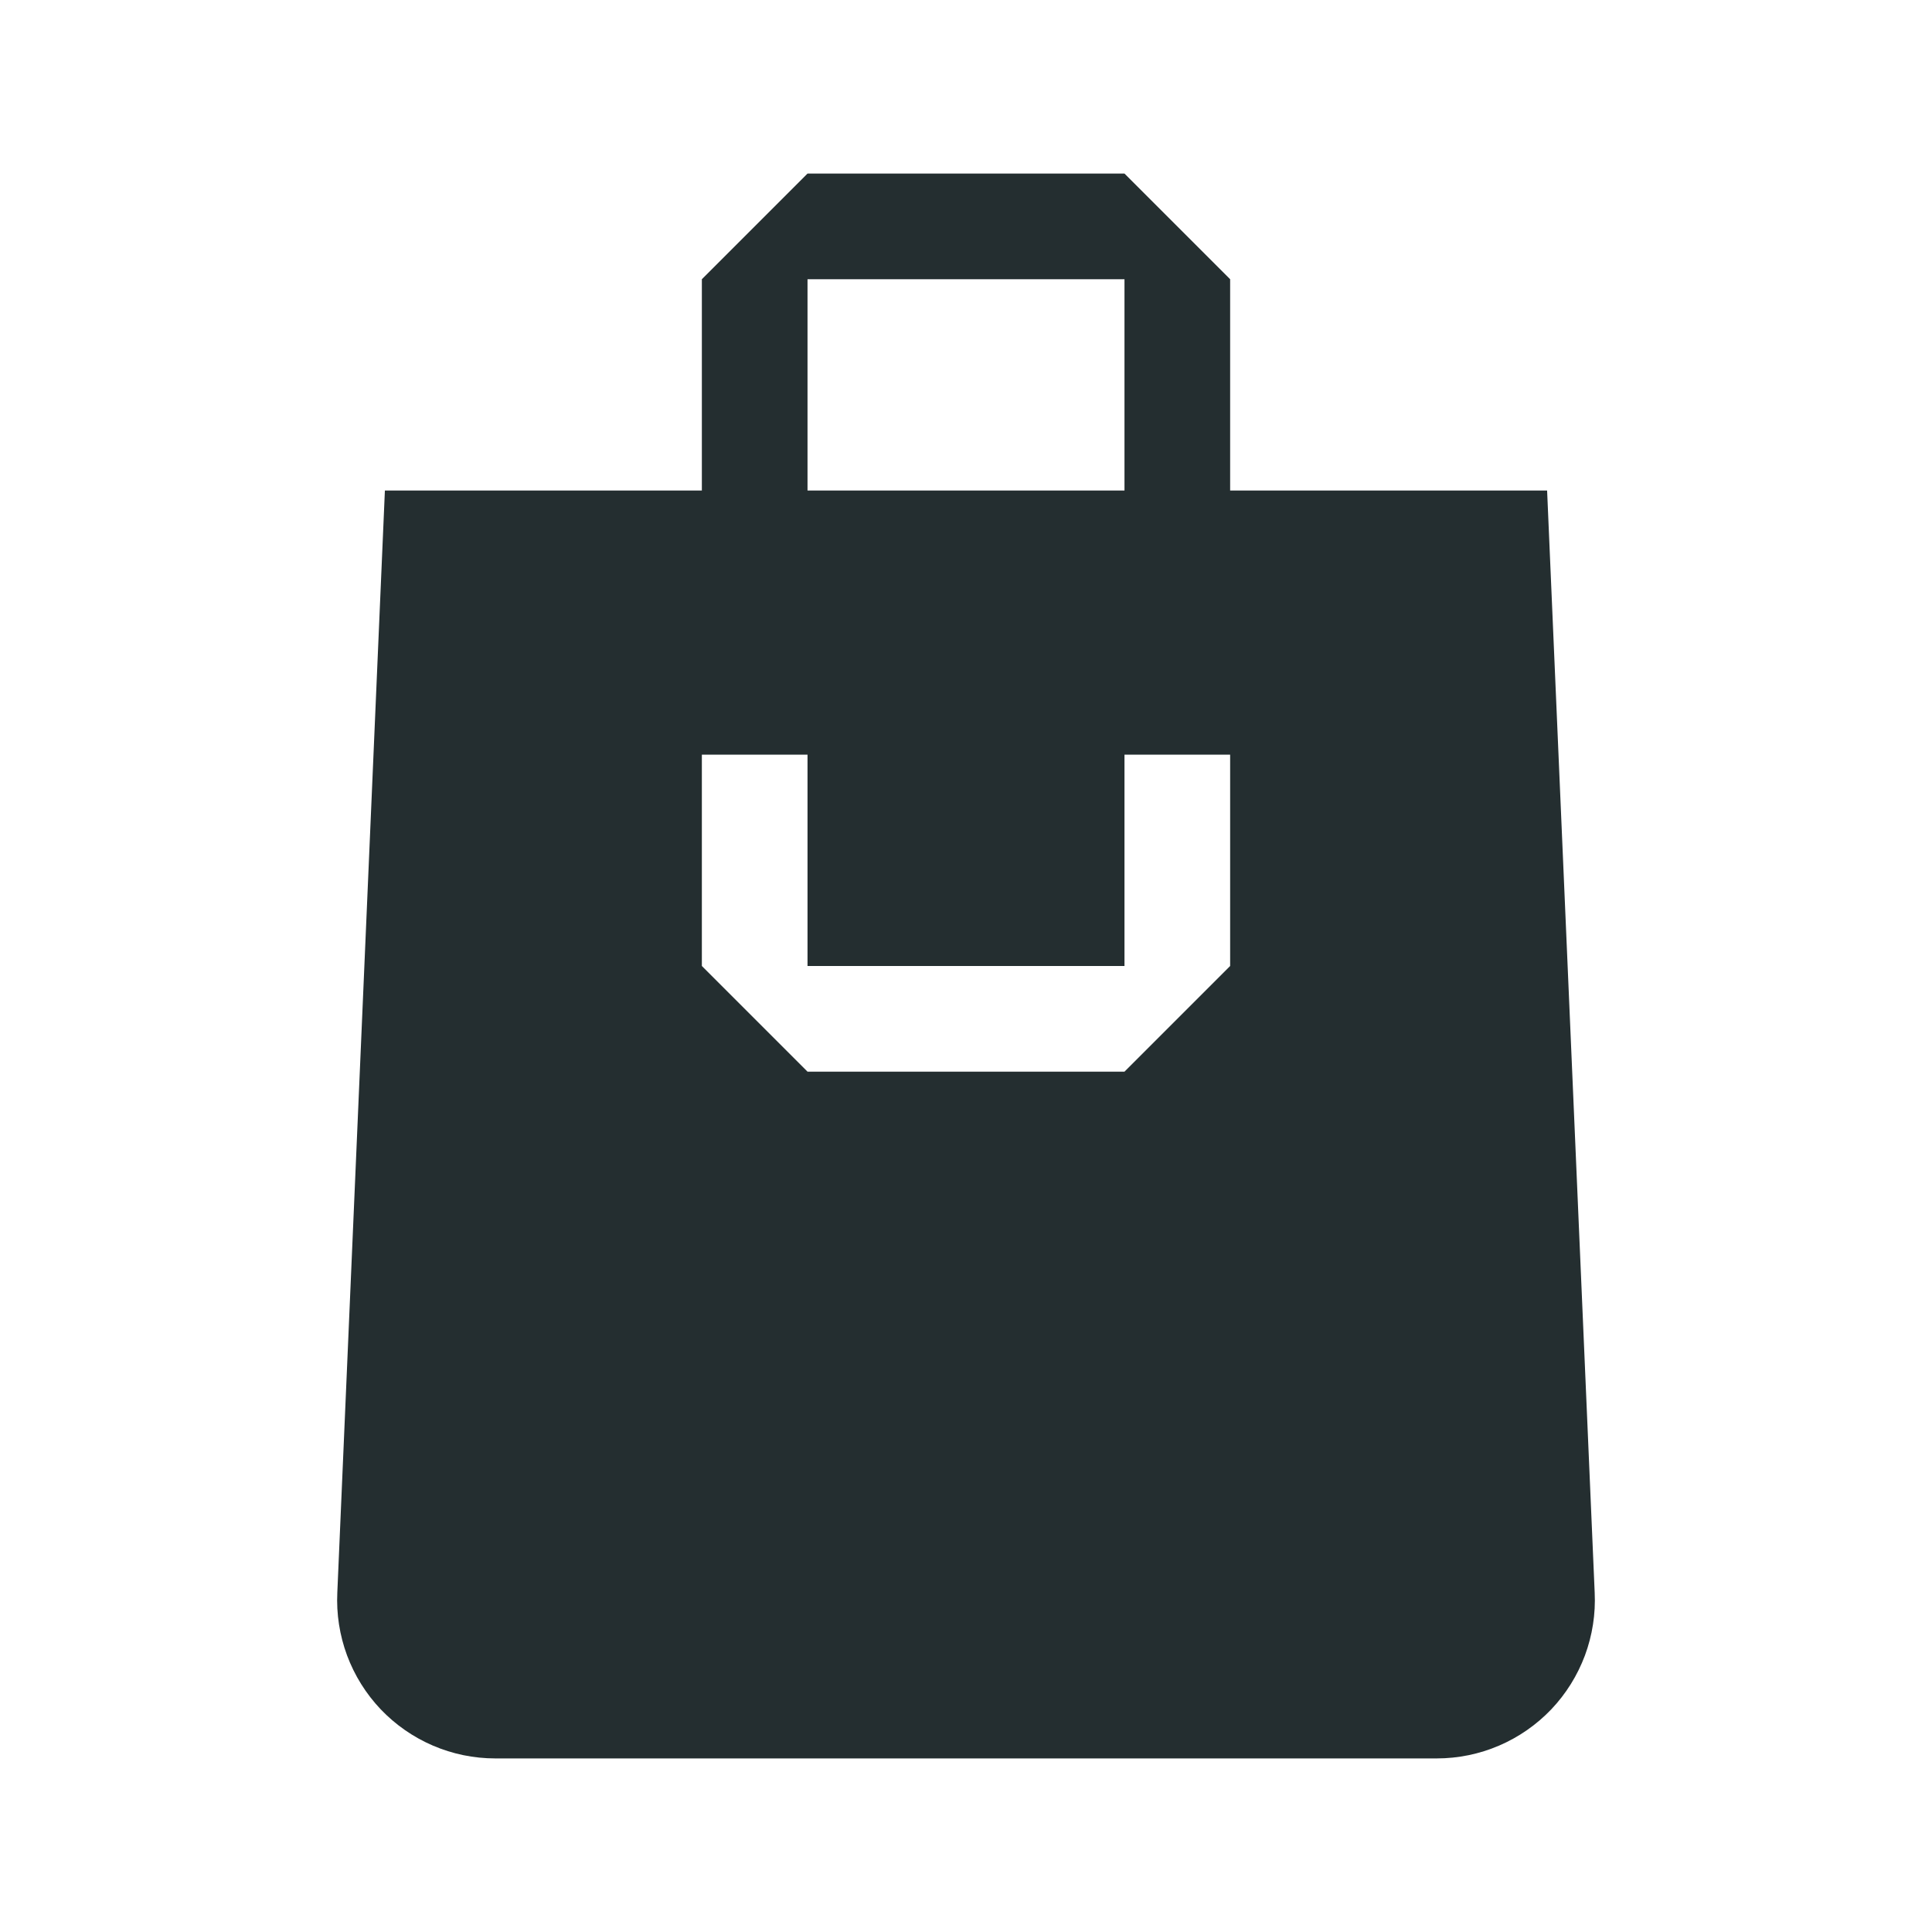
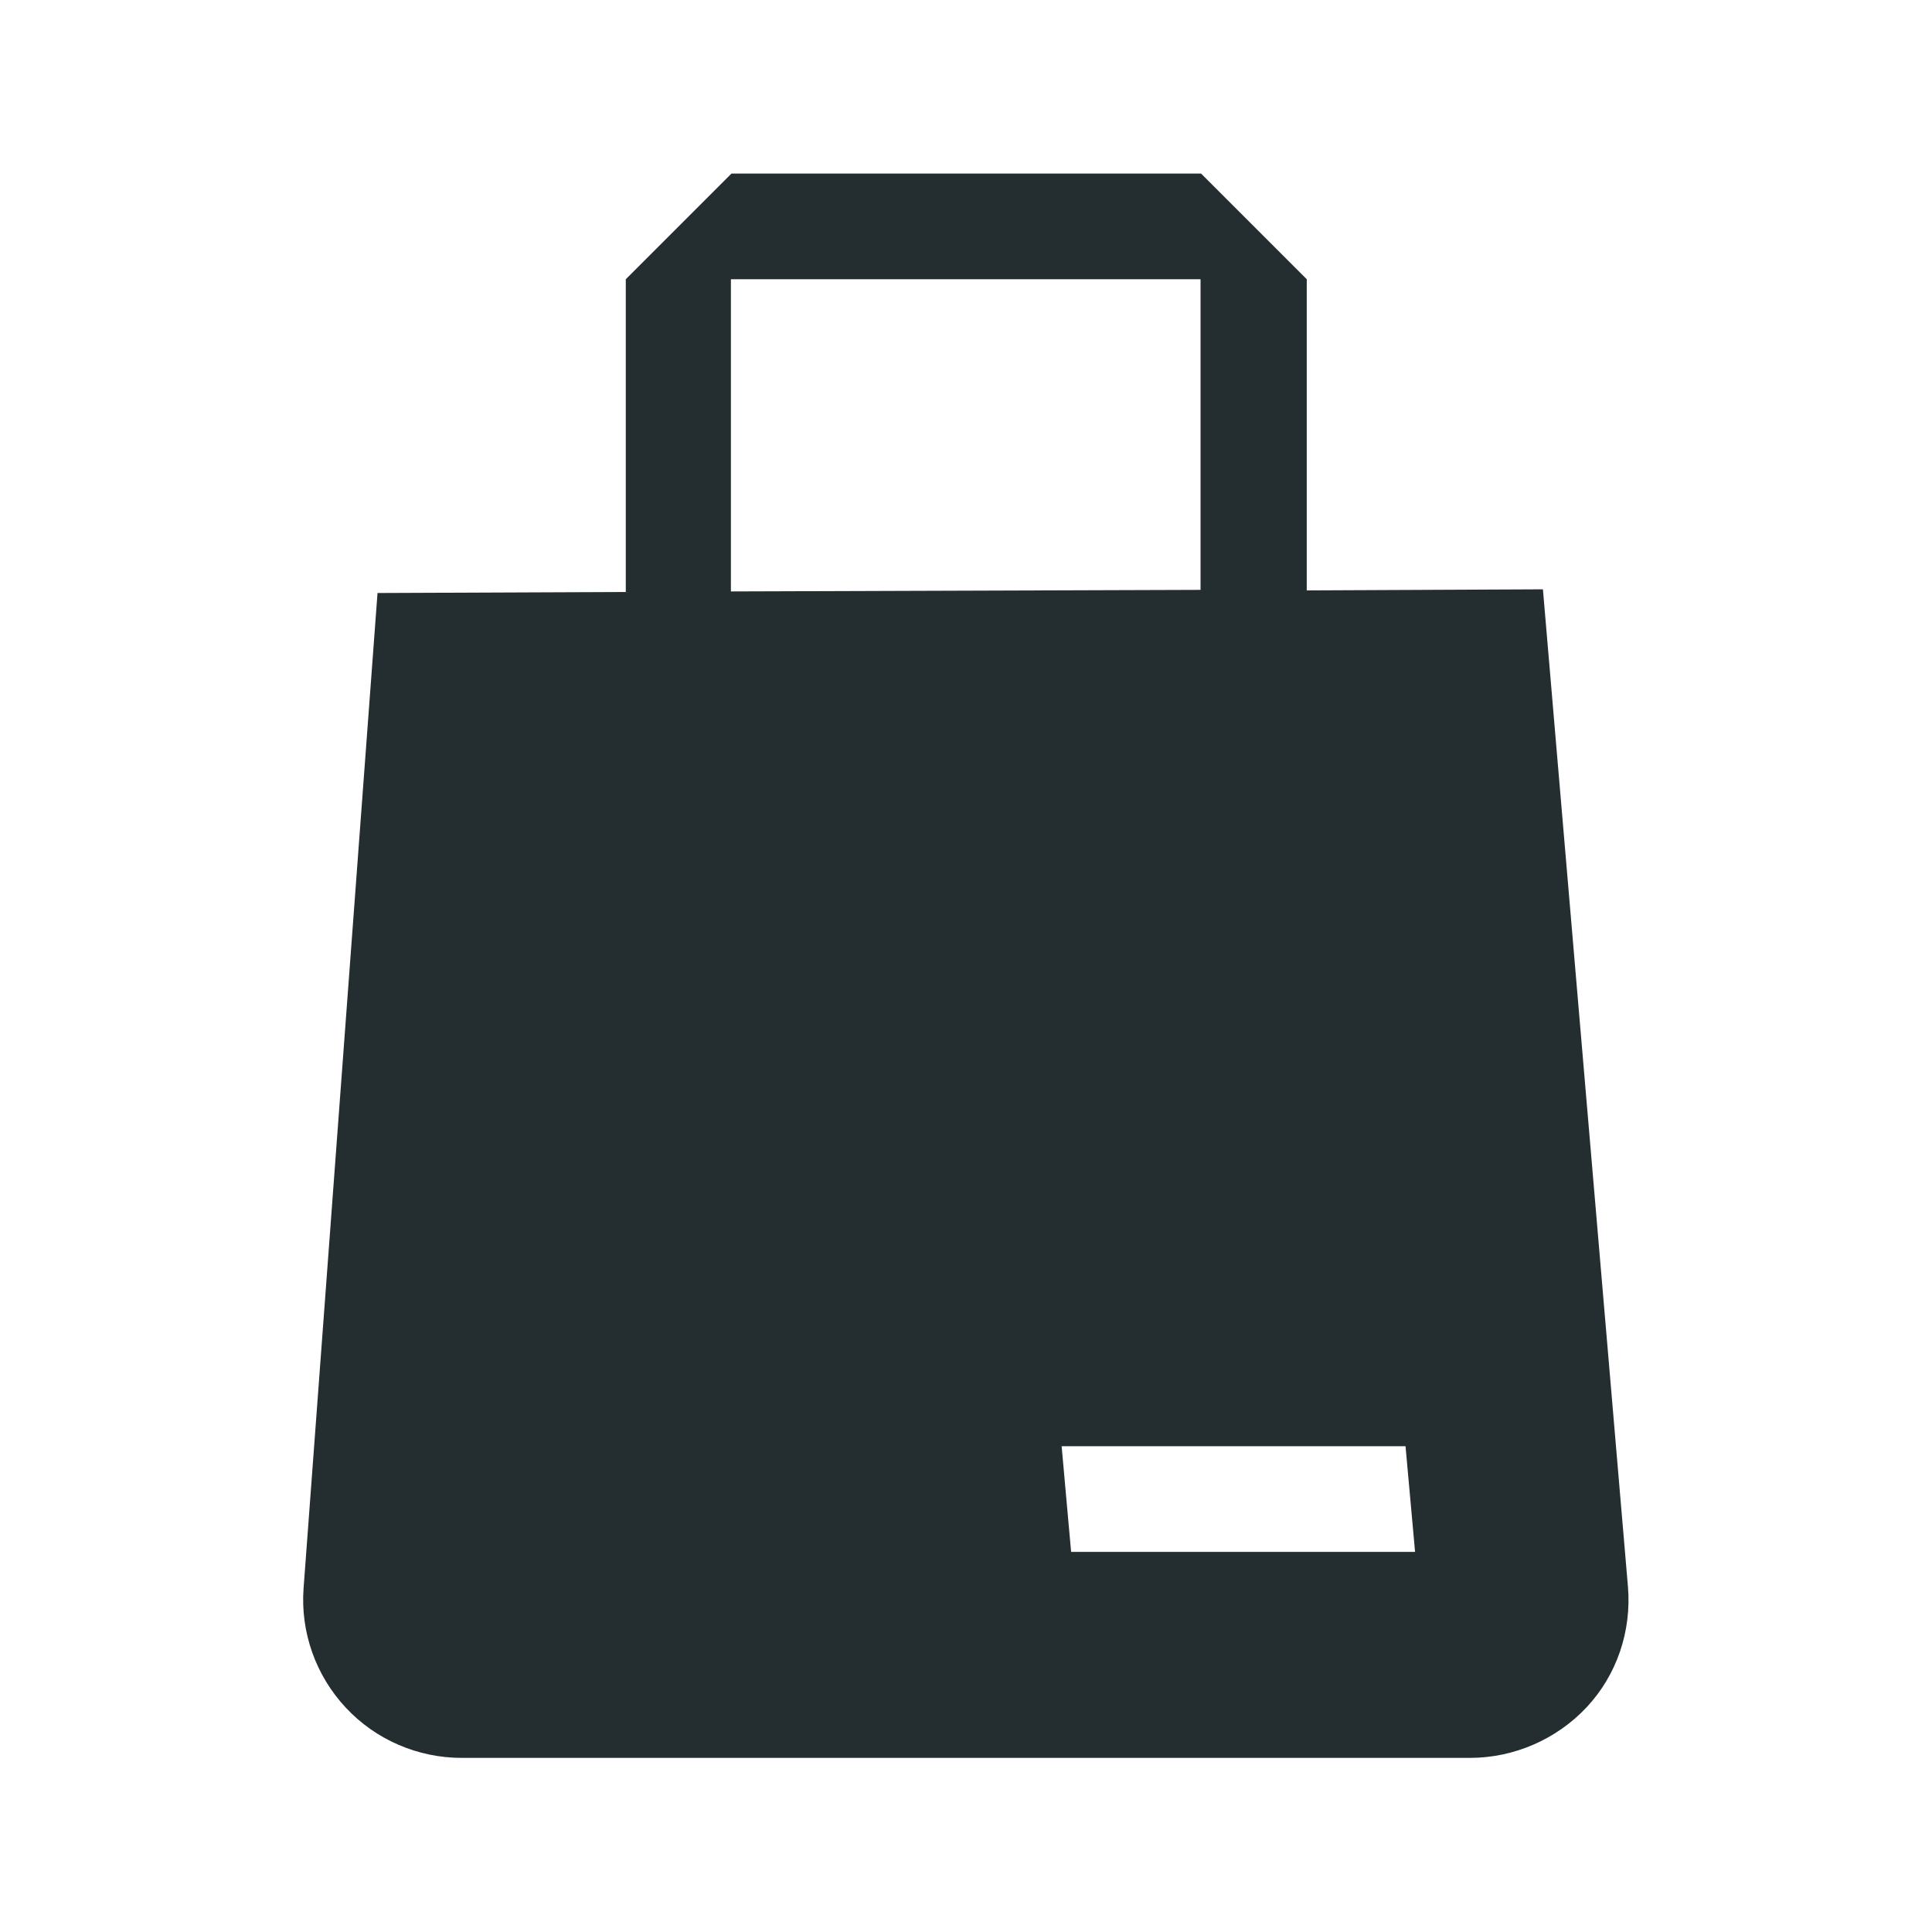
<svg xmlns="http://www.w3.org/2000/svg" width="32" height="32" viewBox="0 0 32 32" fill="none">
-   <path d="M25.625 8.125H20.375V4.625L18.625 2.875H13.375L11.625 4.625V8.125H6.375L5.587 26.378C5.57 26.732 5.625 27.085 5.748 27.418C5.872 27.75 6.061 28.054 6.305 28.311C6.55 28.568 6.845 28.773 7.171 28.913C7.497 29.053 7.849 29.125 8.204 29.125H23.796C24.151 29.125 24.503 29.053 24.829 28.913C25.155 28.773 25.45 28.568 25.695 28.311C25.939 28.054 26.128 27.75 26.252 27.418C26.375 27.085 26.43 26.732 26.413 26.378L25.625 8.125ZM18.625 16V12.5H20.375V16L18.625 17.75H13.375L11.625 16V12.5H13.375V16H18.625ZM13.375 4.625H18.625V8.125H13.375V4.625Z" fill="#242E30" />
+   <path fill-rule="evenodd" clip-rule="evenodd" d="M21.644 9.779L25.555 9.761V9.752L26.964 26.281C27.025 27.016 26.78 27.742 26.281 28.276C25.782 28.81 25.074 29.116 24.348 29.116H7.644C6.926 29.116 6.226 28.819 5.728 28.285C5.229 27.751 4.975 27.034 5.028 26.308L6.253 9.822L10.365 9.805V4.625L12.115 2.875H19.894L21.644 4.625V9.779ZM19.885 4.625H12.106V9.796L19.885 9.77V4.625ZM17.741 25.704L17.584 23.954H23.28L23.438 25.704H17.741Z" fill="#242E30" />
</svg>
